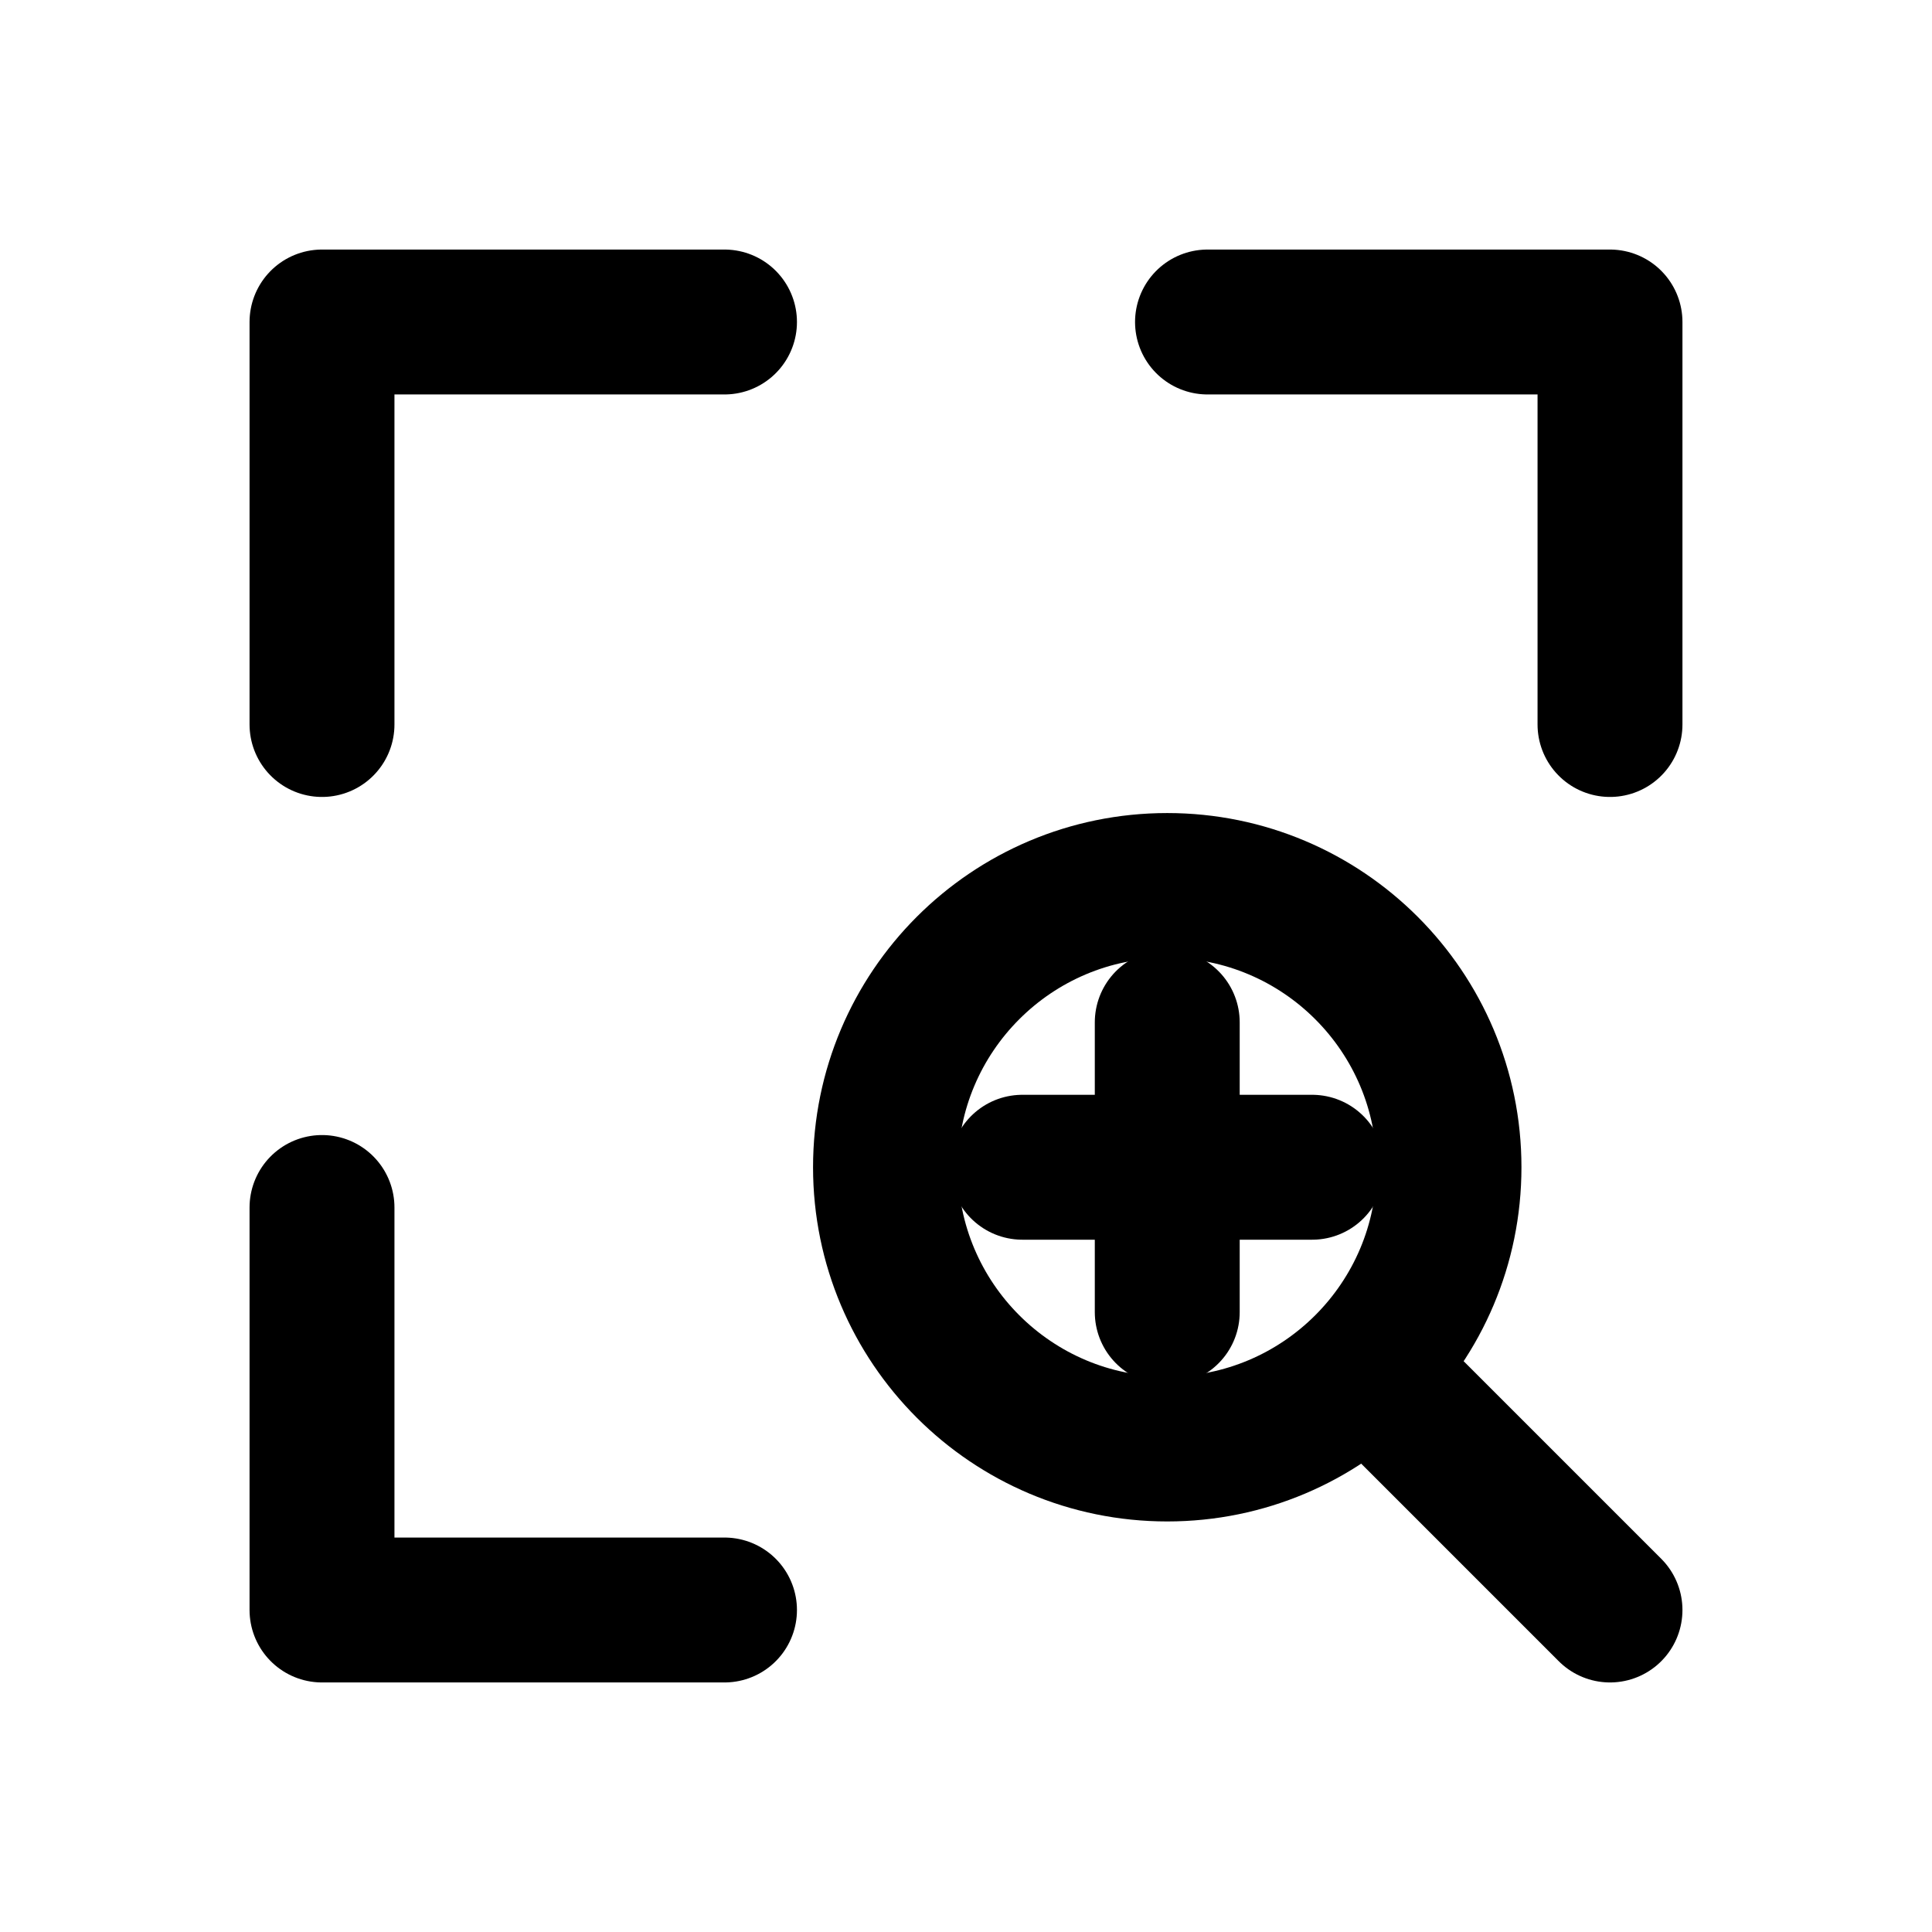
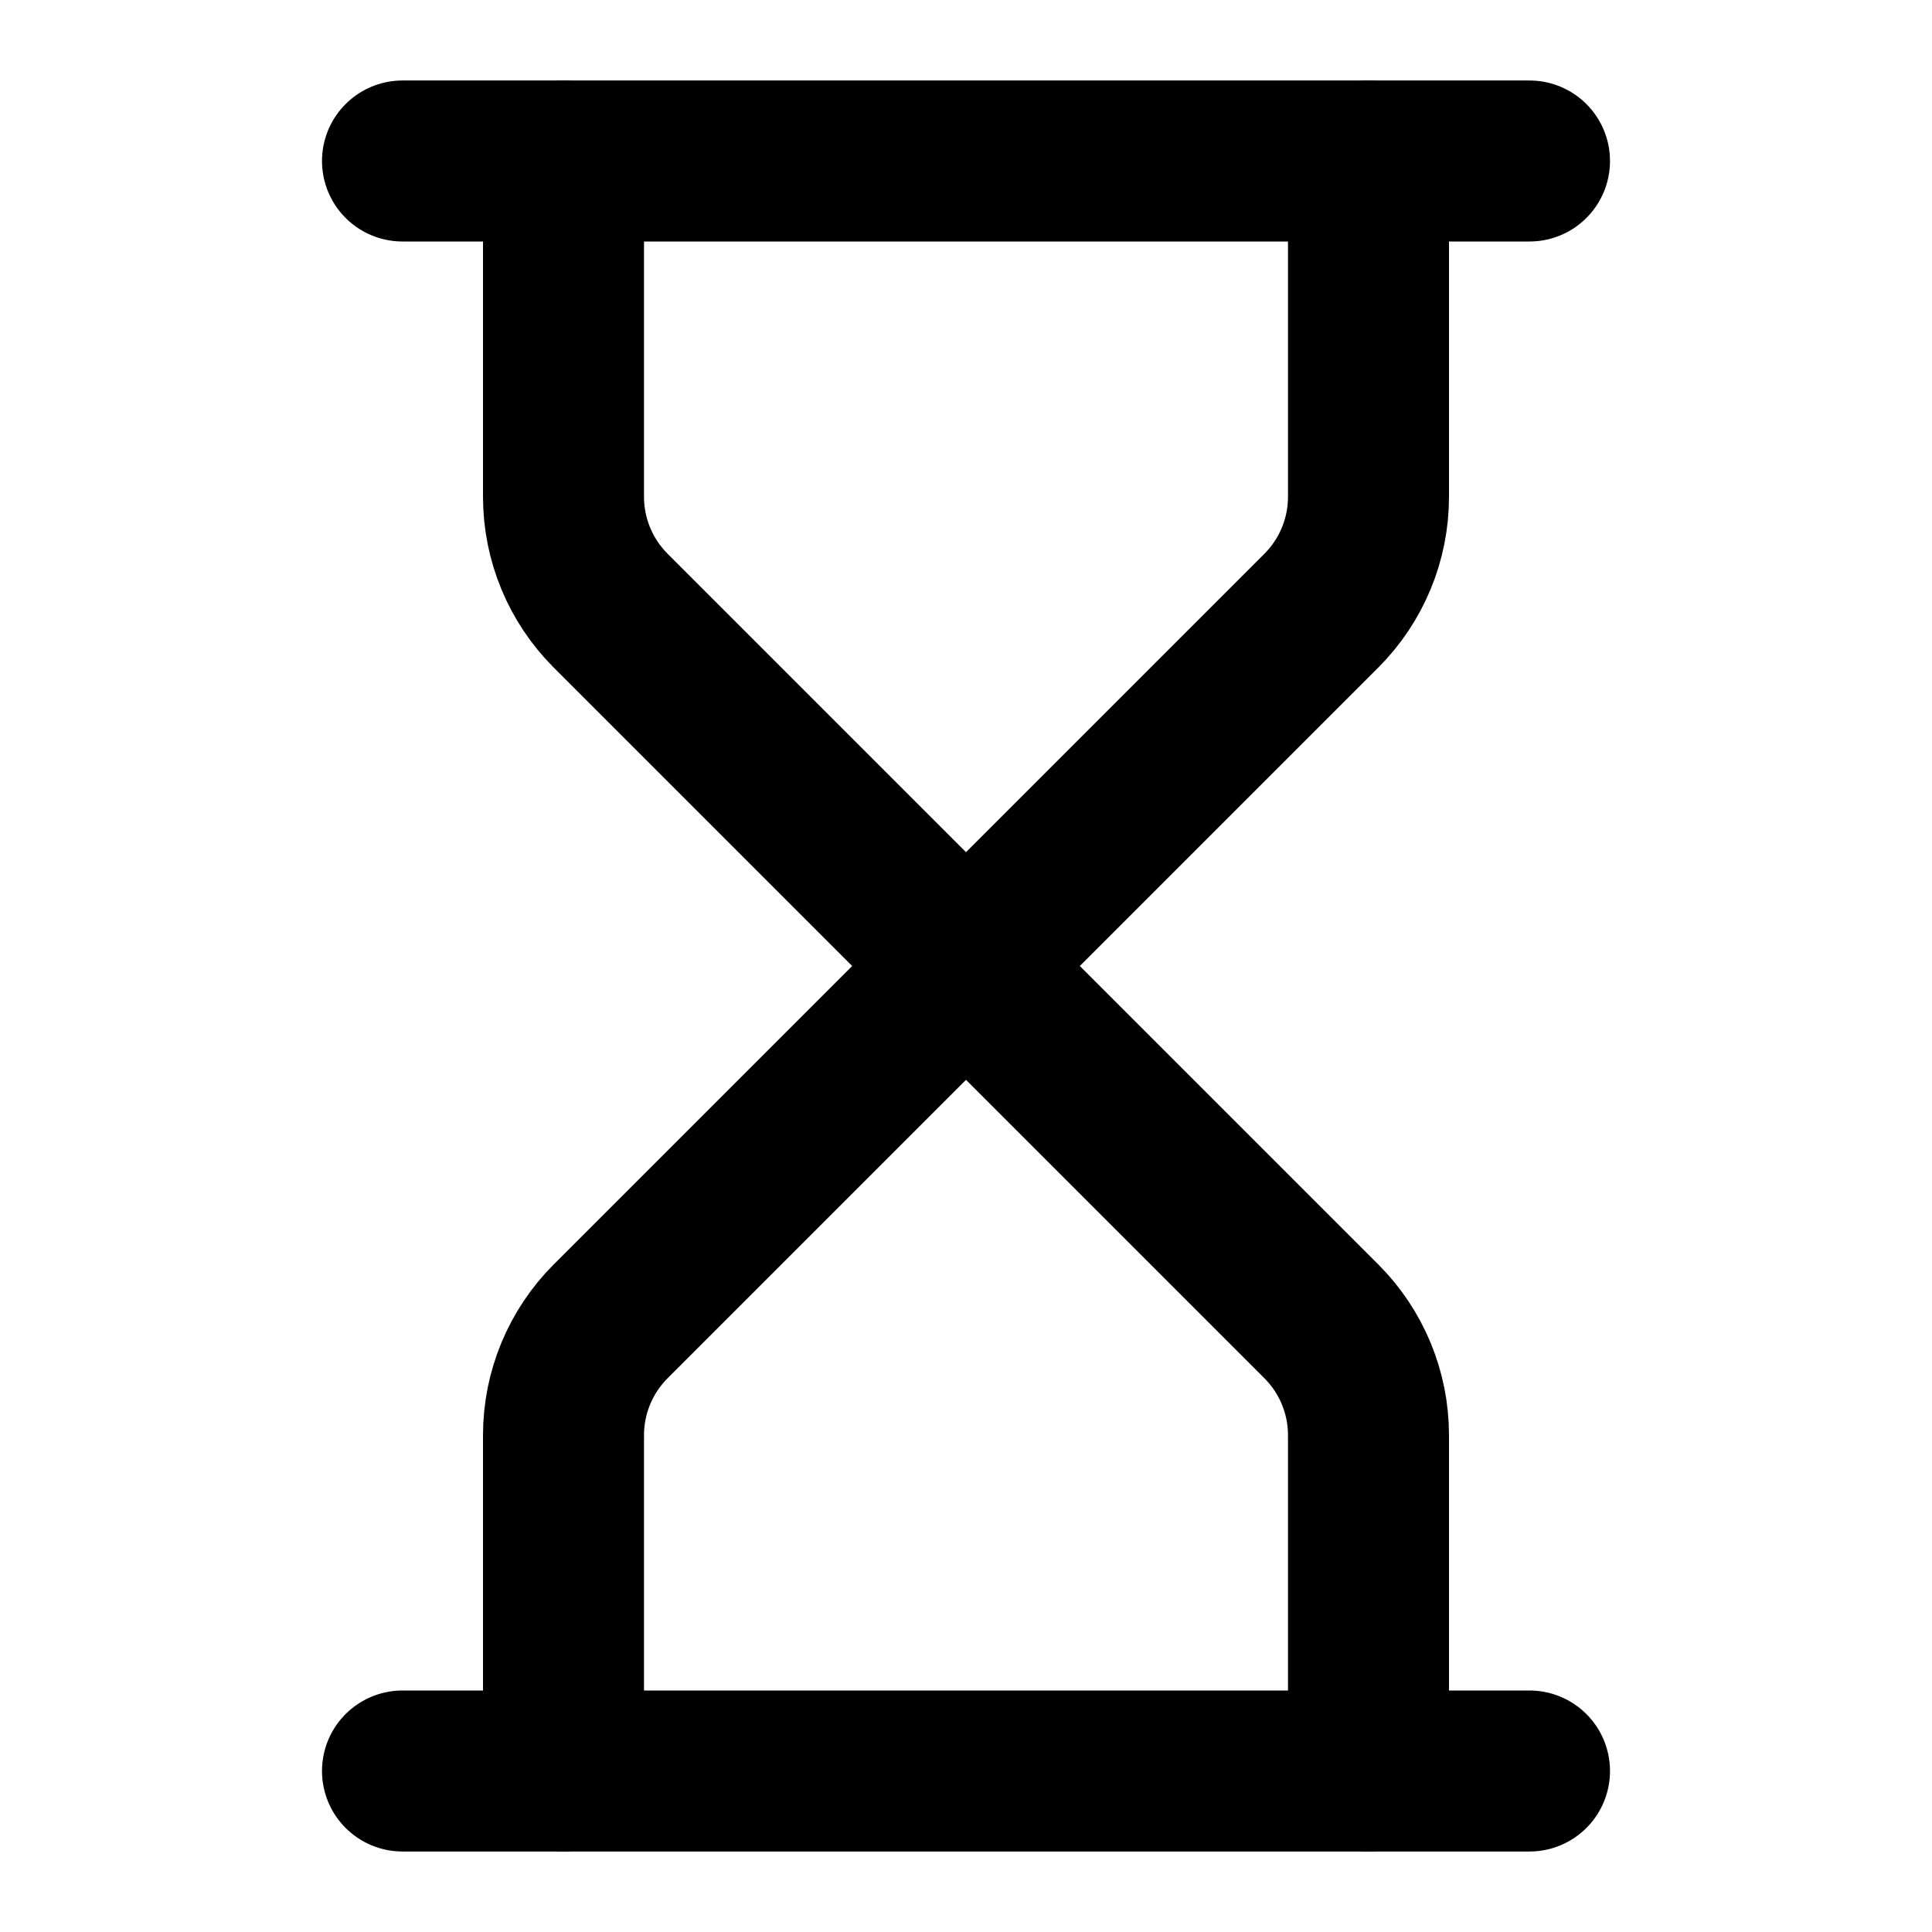
- <svg xmlns="http://www.w3.org/2000/svg" viewBox="0 0 24 24" fill="none" stroke="#000" stroke-width="1.8" stroke-linecap="round" stroke-linejoin="round">
-   <path d="M4 9V4h5" />
-   <path d="M15 4h5v5" />
-   <path d="M4 15v5h5" />
-   <circle cx="14.5" cy="14.5" r="3.5" />
-   <path d="m17 17 3 3" />
-   <path d="M14.5 12.7v3.6M12.7 14.5h3.6" />
+ <svg xmlns="http://www.w3.org/2000/svg" viewBox="0 0 24 24" fill="none" stroke="#000" stroke-width="2" stroke-linecap="round" stroke-linejoin="round">
+   <path d="M5 22h14" />
+   <path d="M5 2h14" />
+   <path d="M17 22v-4.172a2 2 0 0 0-.586-1.414L12 12l-4.414 4.414A2 2 0 0 0 7 17.828V22" />
+   <path d="M7 2v4.172a2 2 0 0 0 .586 1.414L12 12l4.414-4.414A2 2 0 0 0 17 6.172V2" />
</svg>
